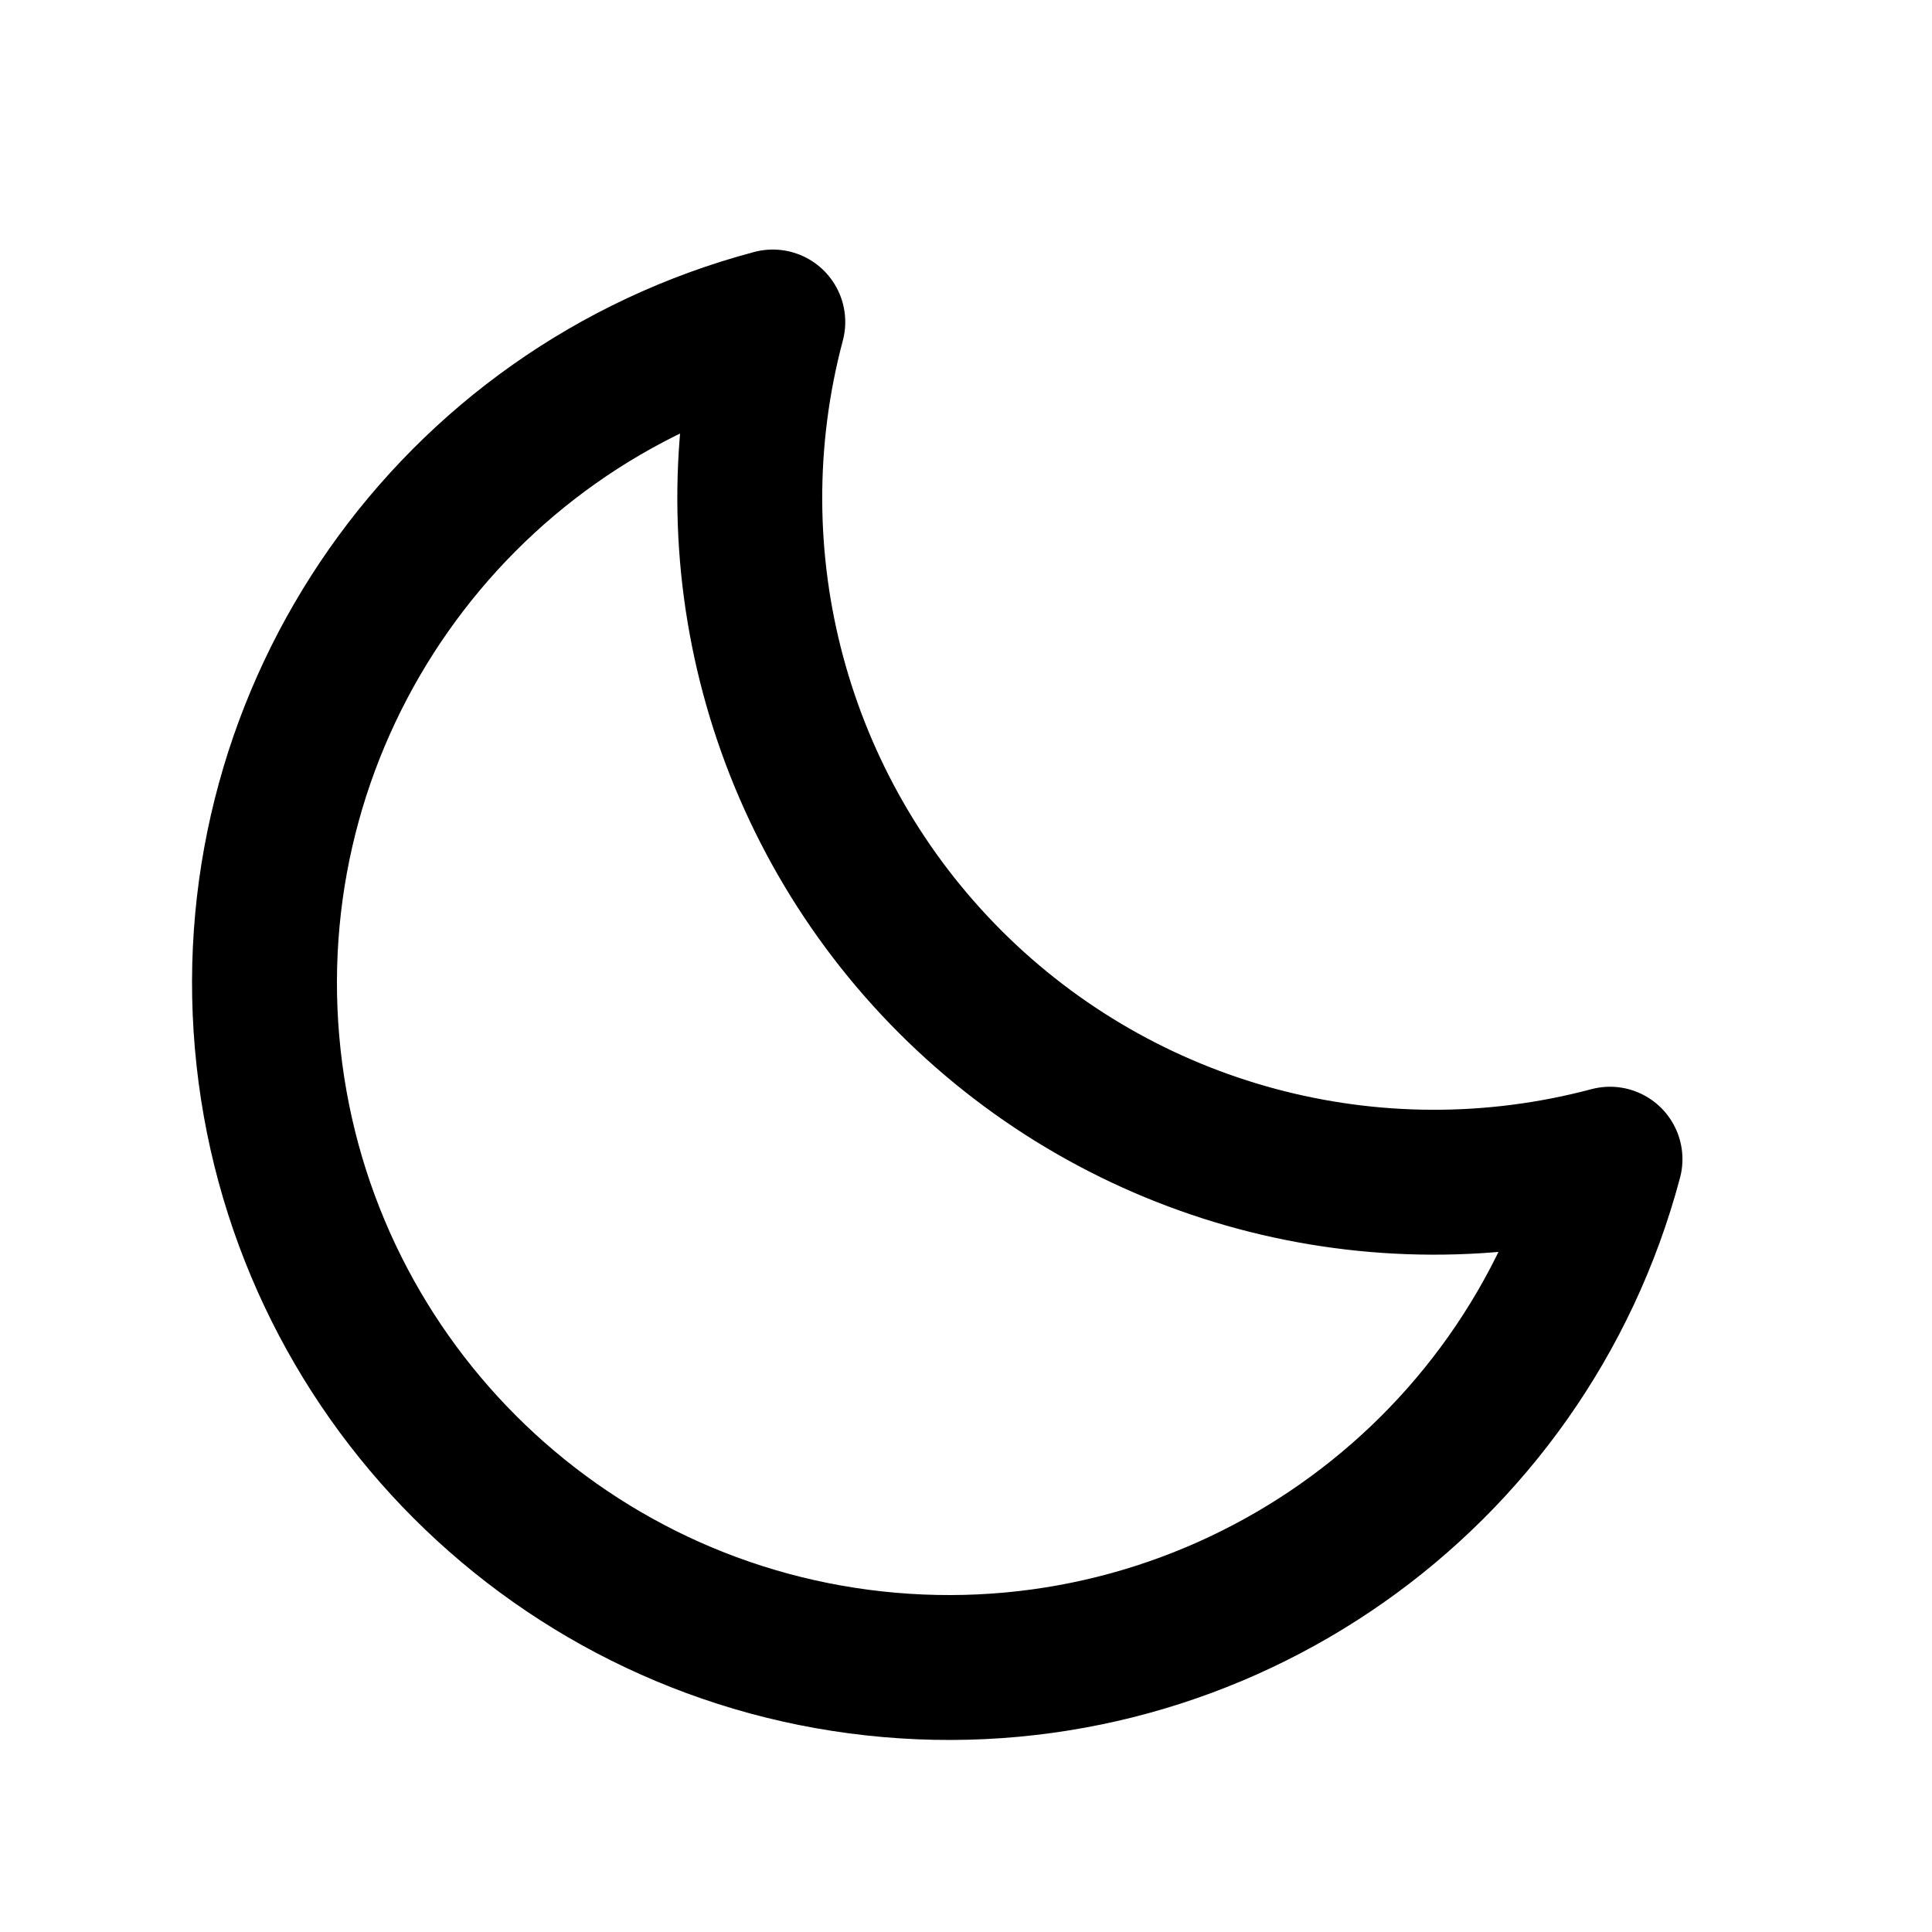
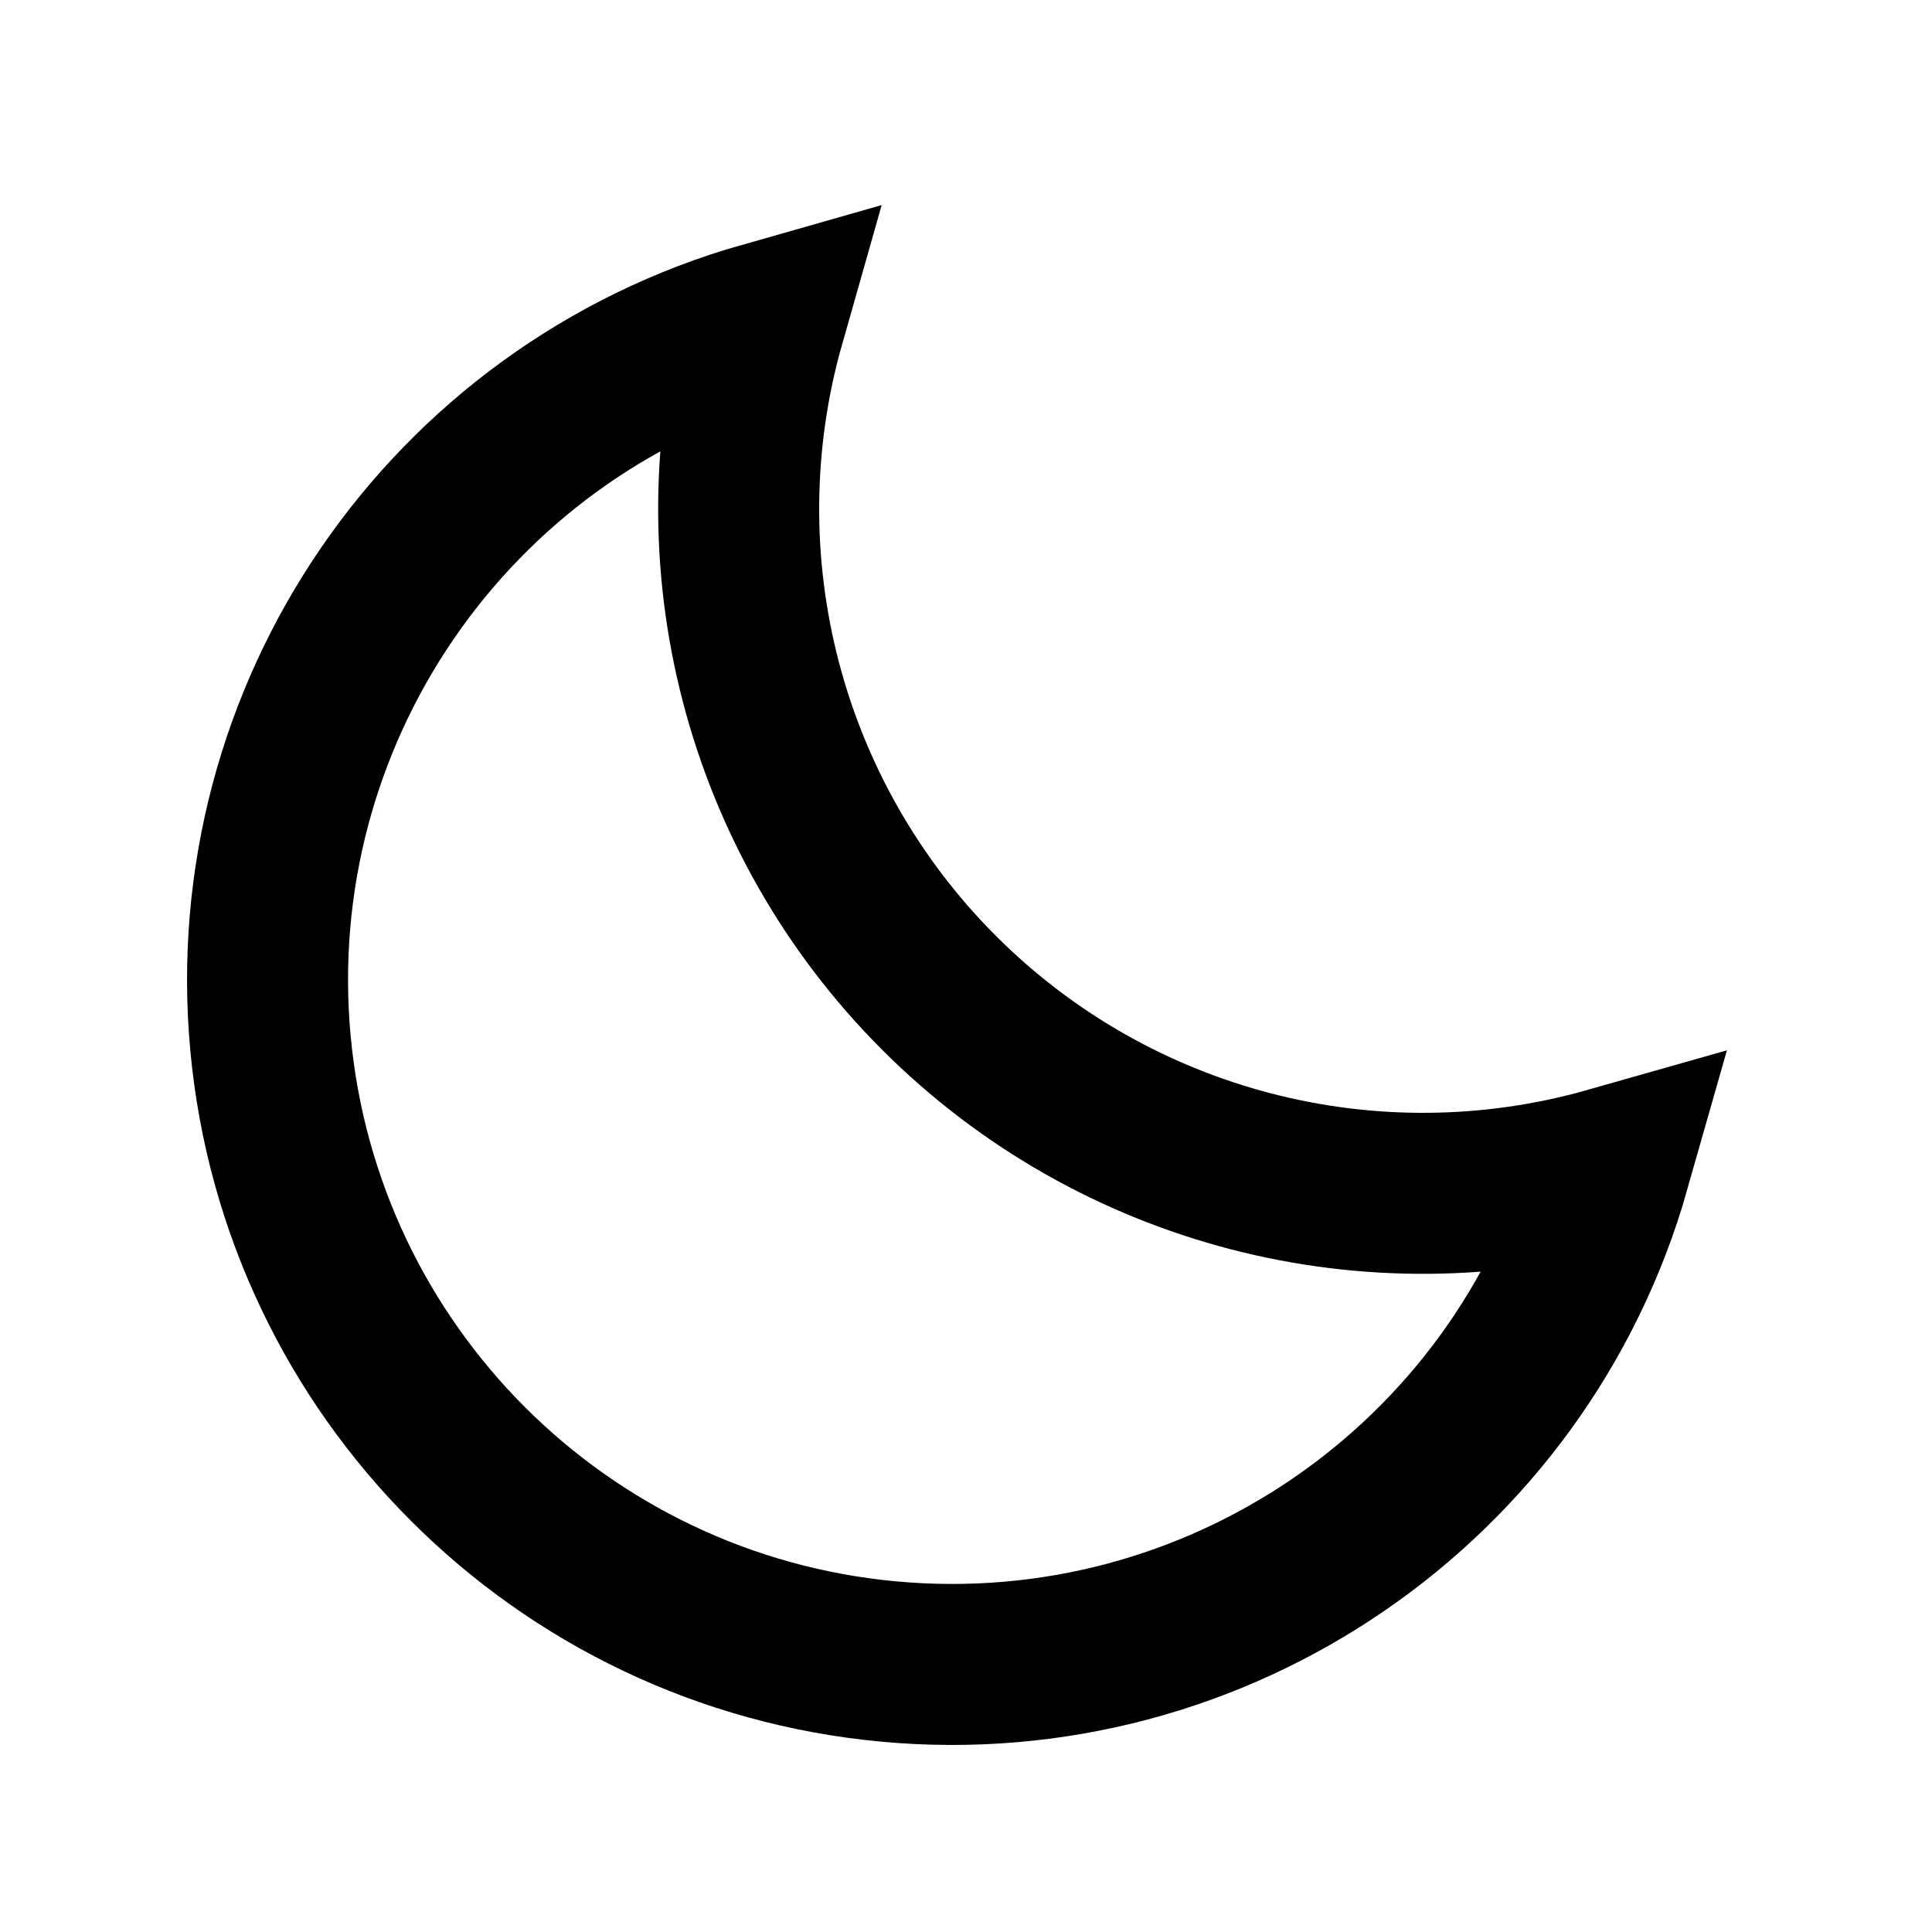
- <svg xmlns="http://www.w3.org/2000/svg" width="24" height="24" viewBox="0 0 24 24" fill="none" stroke="#000000" stroke-width="1.8" stroke-linecap="round" stroke-linejoin="round">
-   <path d="M20 14.4A8.5 8.5 0 0 1 9.6 4 8.5 8.5 0 1 0 20 14.4z" />
+ <svg xmlns="http://www.w3.org/2000/svg" width="24" height="24" viewBox="0 0 24 24" fill="none" stroke="#000000" stroke-width="2" stroke-linecap="square" stroke-linejoin="miter">
+   <path d="M20 14.5A8.5 8.5 0 0 1 9.5 4 8.5 8.5 0 1 0 20 14.5z" />
</svg>
